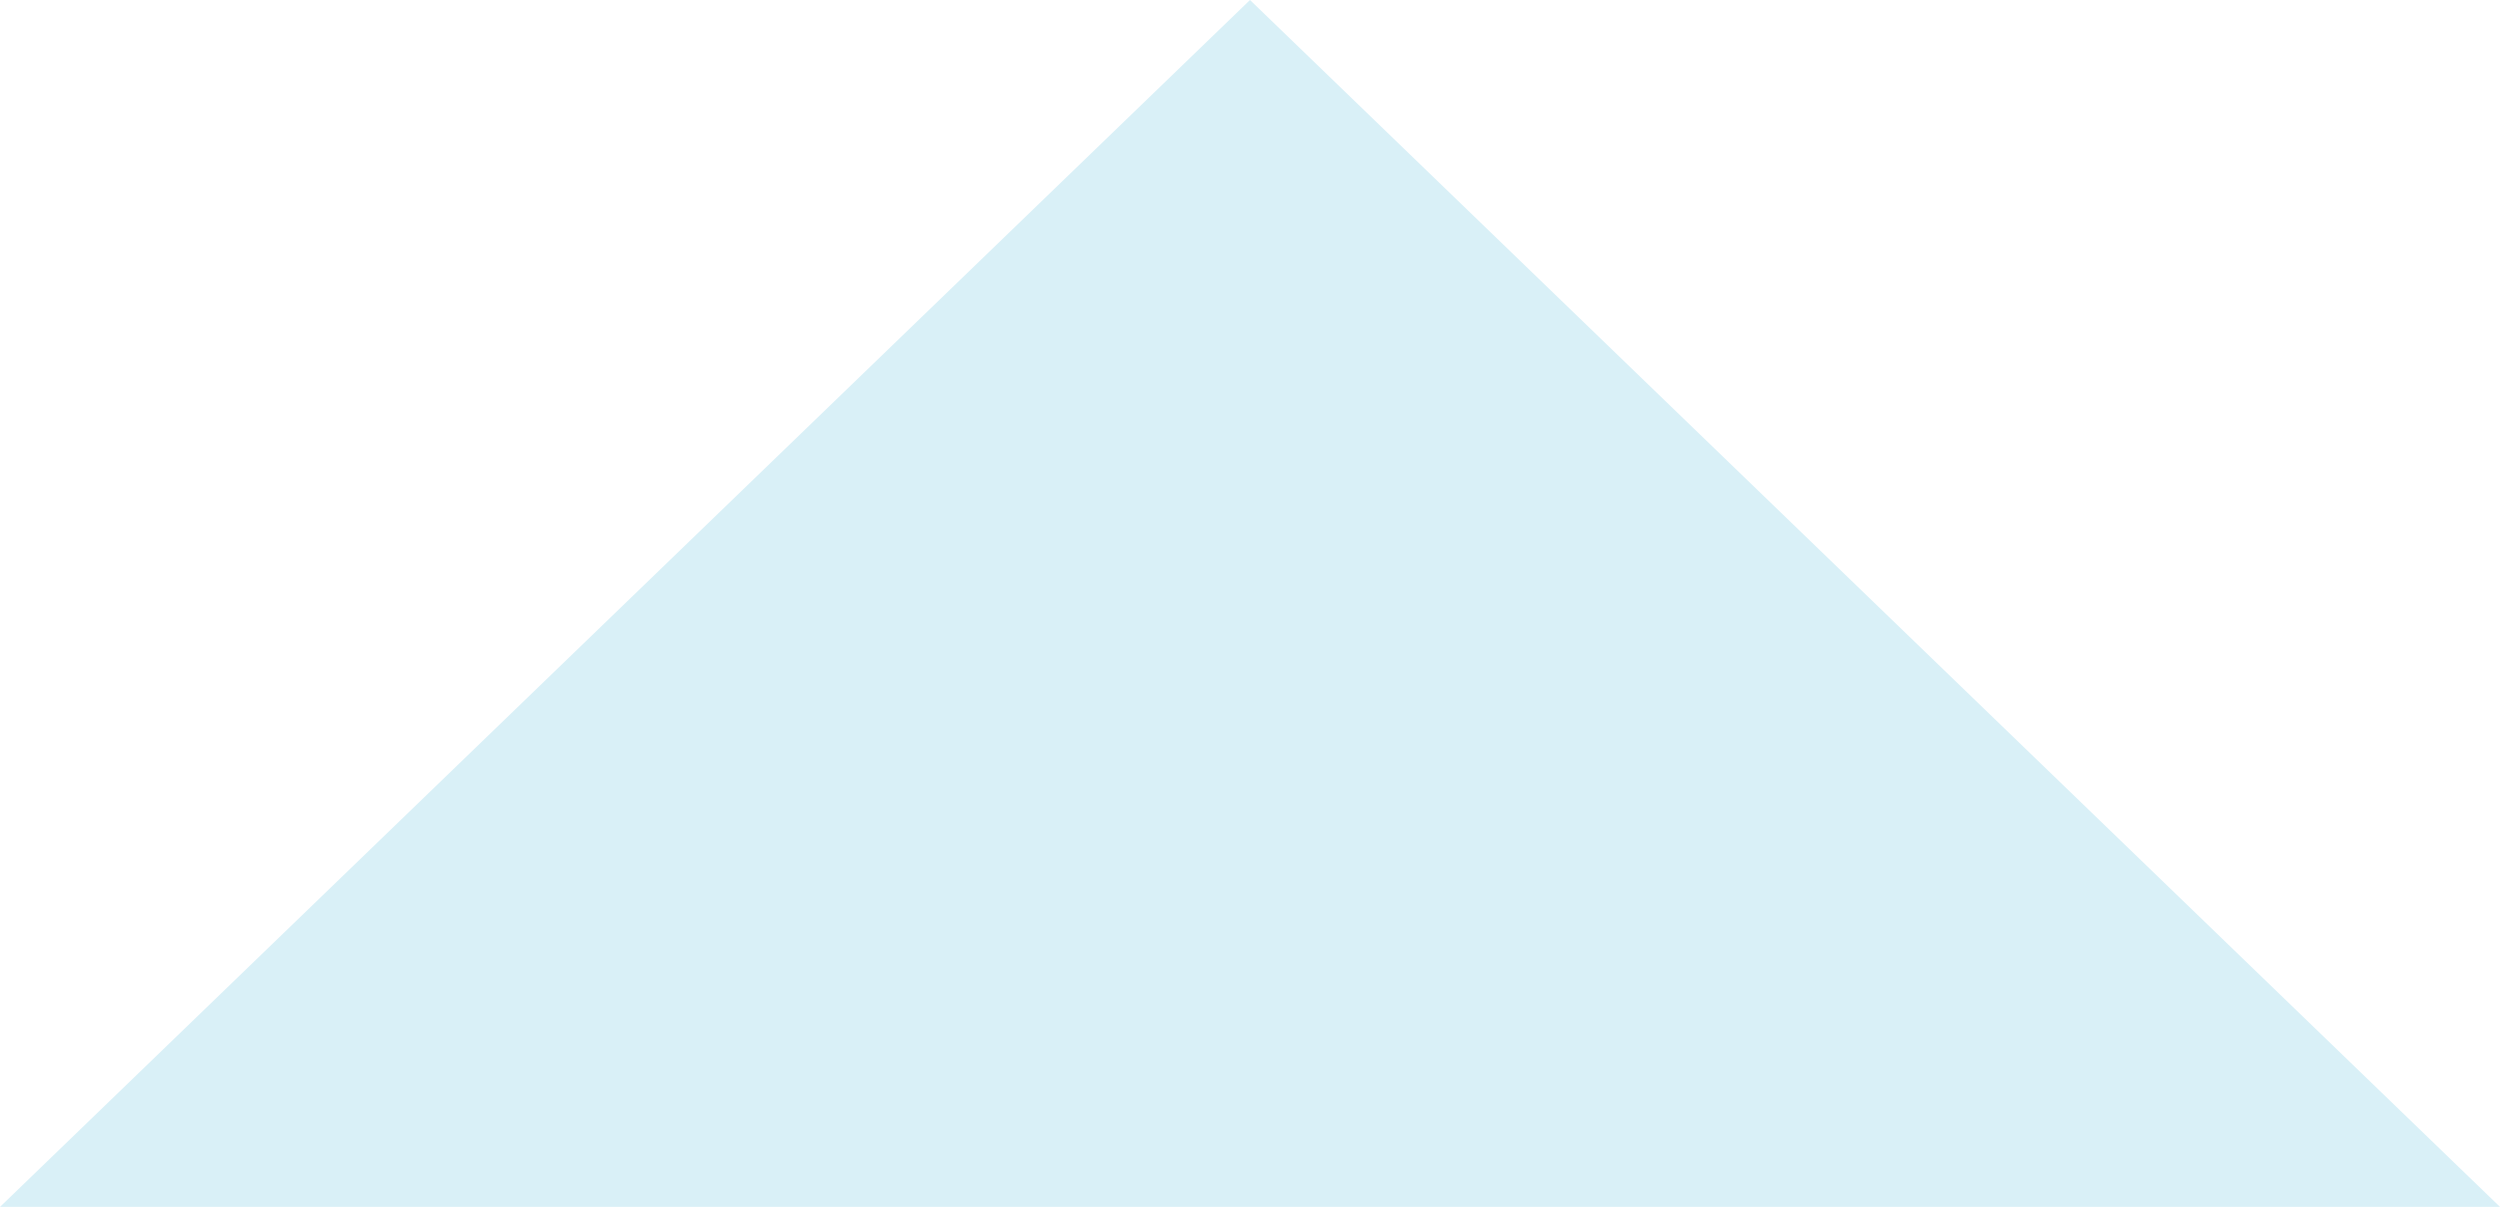
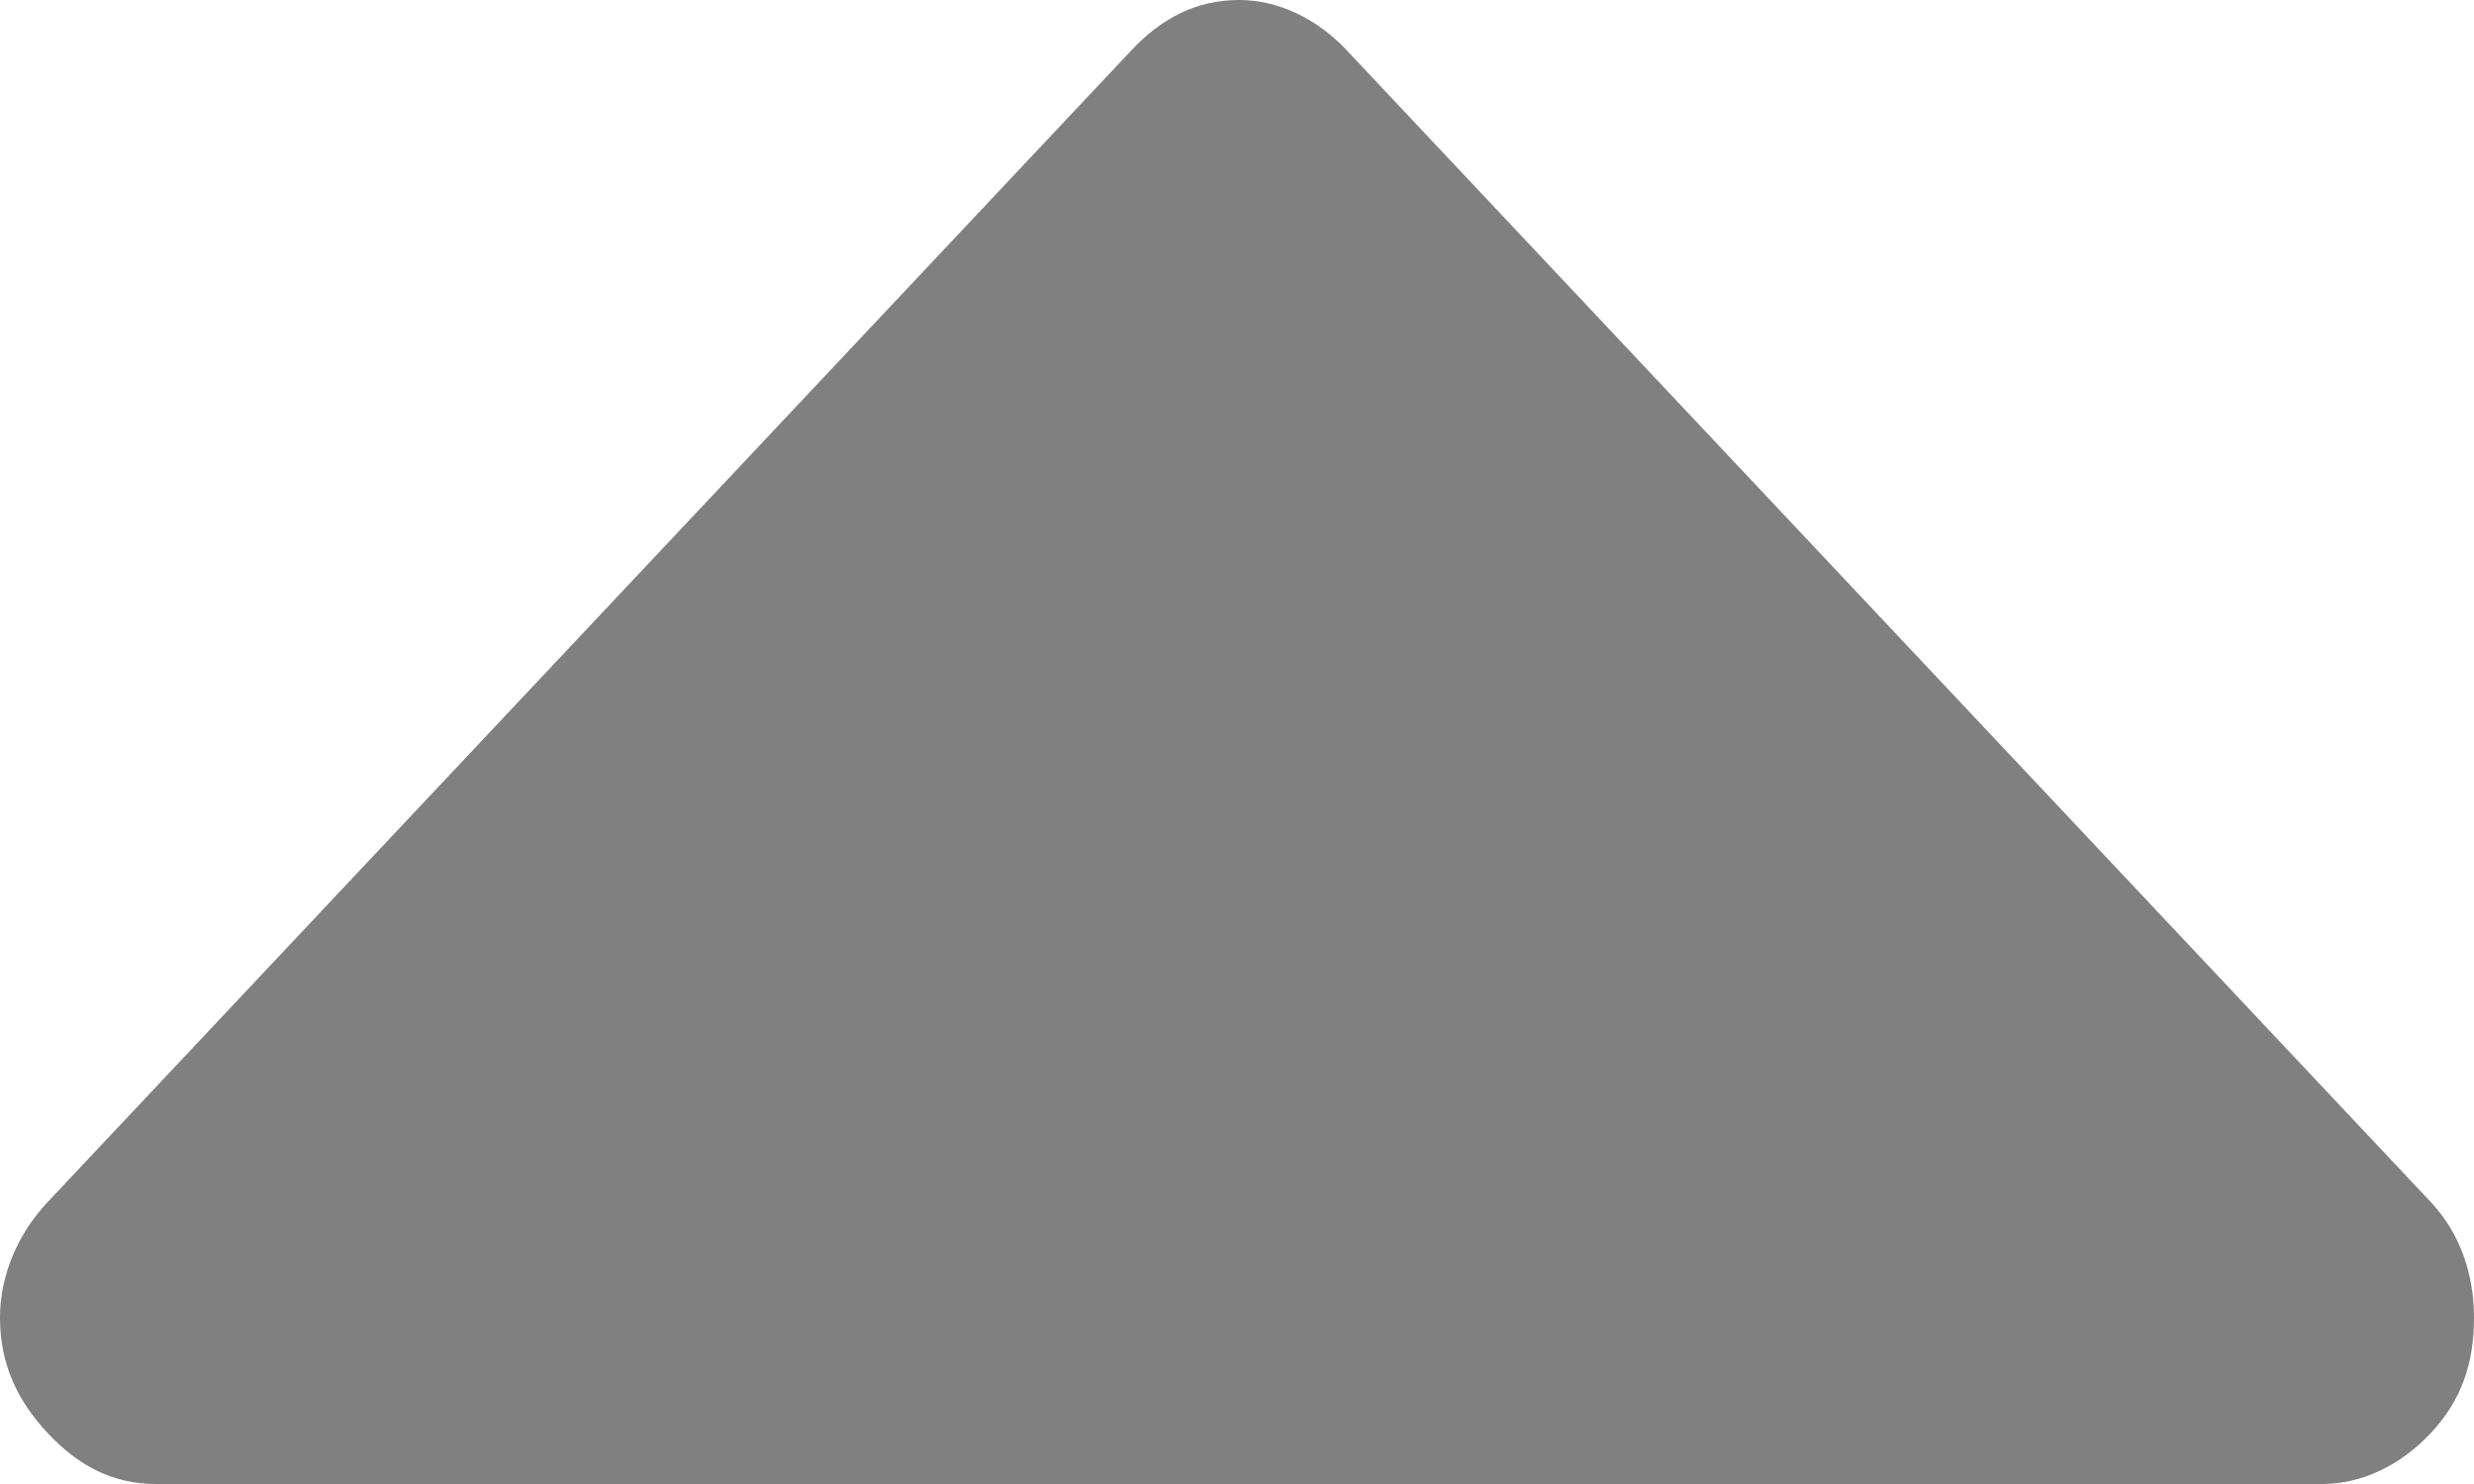
- <svg xmlns="http://www.w3.org/2000/svg" version="1.1" id="Layer_1" x="0px" y="0px" width="29px" height="14px" viewBox="0 0 29 14" enable-background="new 0 0 29 14" xml:space="preserve">
-   <polygon fill="#D9F0F7" points="14.5,0 0,14 29,14 " />
+ <svg xmlns="http://www.w3.org/2000/svg" width="15px" height="9px" viewBox="0 0 15 9" version="1.1">
+   <defs />
+   <g id="Page-1" stroke="none" stroke-width="1" fill="none" fill-rule="evenodd">
+     <path d="M0.946,9 L14.081,9 C14.318,9 14.554,8.888 14.738,8.691 C14.922,8.495 15,8.272 15,7.991 C15,7.738 14.922,7.486 14.738,7.29 L8.169,0.309 C7.986,0.112 7.749,0 7.513,0 C7.251,0 7.04,0.112 6.856,0.309 L0.289,7.29 C0.105,7.486 0,7.738 0,7.991 C0,8.272 0.105,8.495 0.289,8.691 C0.473,8.888 0.682,9 0.946,9" id="Fill-55" fill="#808080" />
+   </g>
</svg>
